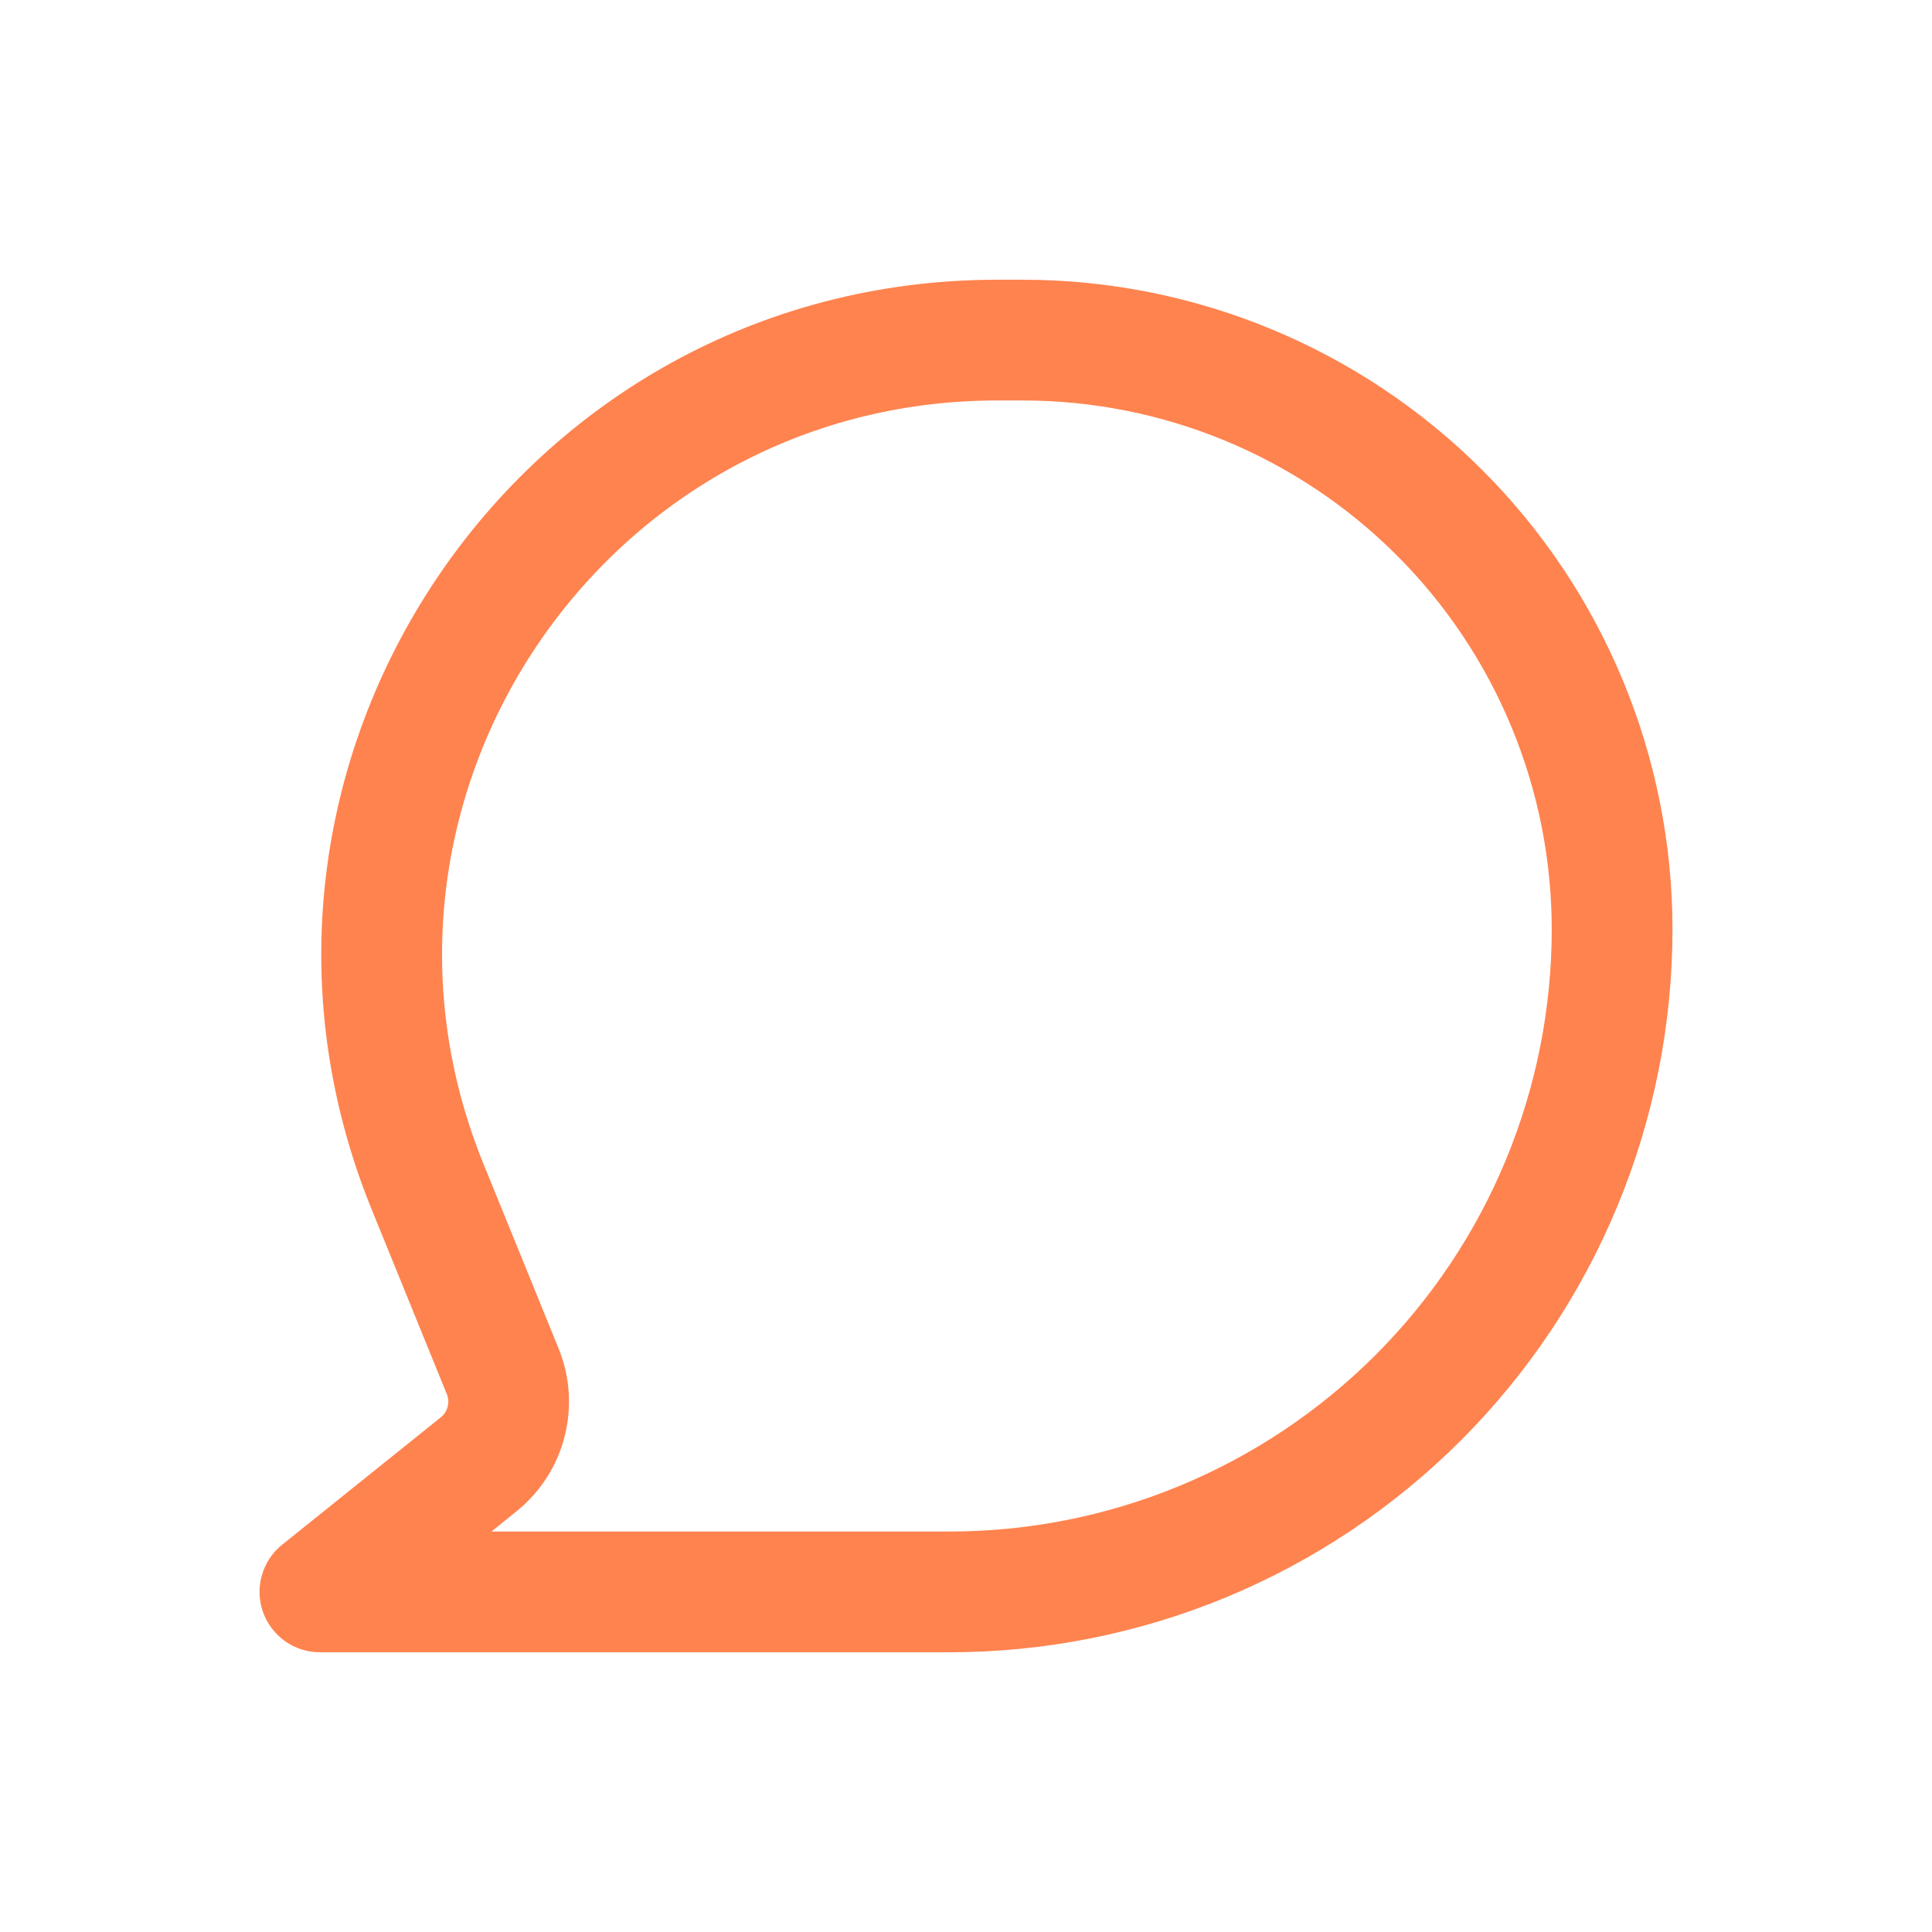
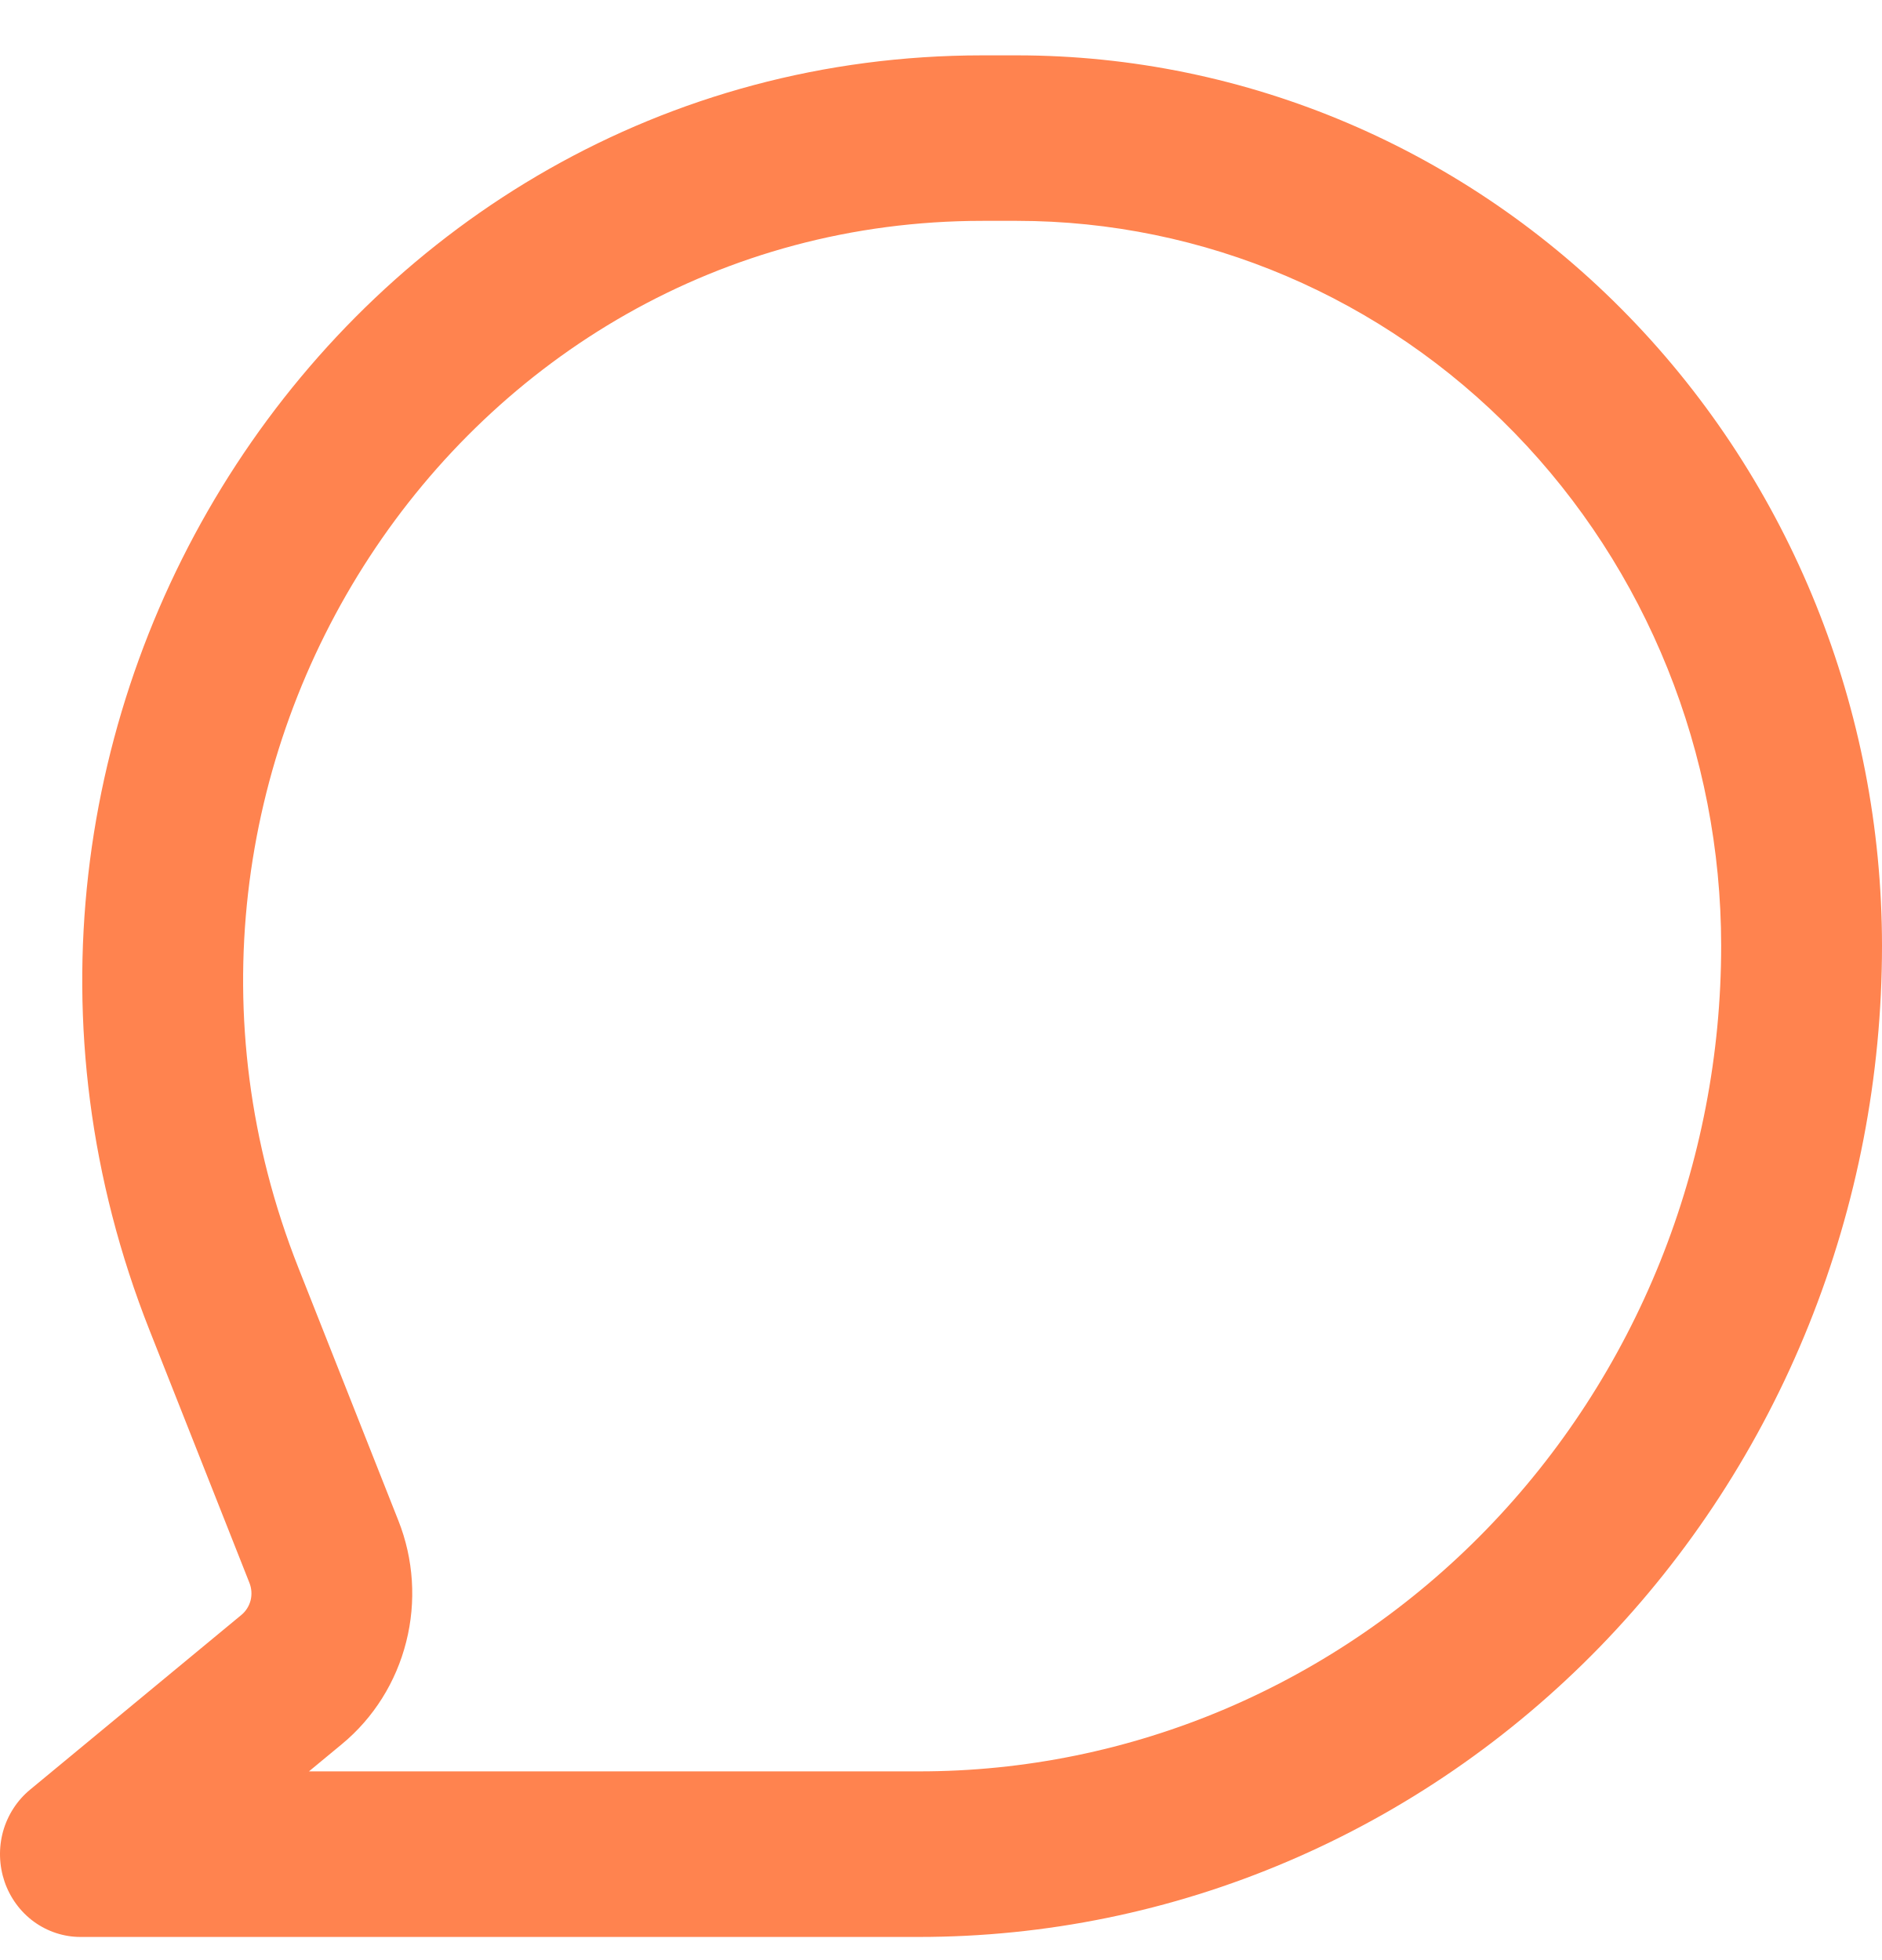
- <svg xmlns="http://www.w3.org/2000/svg" width="28" height="28" viewBox="0 0 28 28" fill="none">
-   <path fill-rule="evenodd" clip-rule="evenodd" d="M5.389 17.534C2.767 11.097 7.502 4.054 14.452 4.054H14.826C17.323 4.055 19.716 5.047 21.482 6.812C23.247 8.577 24.238 10.971 24.239 13.467C24.239 14.843 23.968 16.206 23.442 17.477C22.916 18.749 22.144 19.904 21.171 20.877C20.197 21.85 19.042 22.622 17.771 23.149C16.499 23.675 15.136 23.946 13.76 23.946H4.637C4.455 23.946 4.279 23.89 4.131 23.785C3.983 23.68 3.871 23.532 3.811 23.361C3.75 23.19 3.745 23.005 3.795 22.831C3.844 22.656 3.947 22.502 4.088 22.388L6.388 20.541C6.437 20.502 6.472 20.448 6.488 20.387C6.504 20.326 6.499 20.261 6.475 20.203L5.389 17.534ZM14.452 5.804C8.743 5.804 4.855 11.587 7.009 16.873L8.096 19.544C8.262 19.951 8.291 20.401 8.181 20.826C8.071 21.252 7.826 21.63 7.483 21.905L7.123 22.196H13.76C14.906 22.196 16.042 21.971 17.101 21.532C18.16 21.093 19.122 20.45 19.933 19.64C20.744 18.829 21.387 17.867 21.825 16.808C22.264 15.748 22.489 14.613 22.489 13.467C22.488 11.435 21.681 9.486 20.244 8.049C18.807 6.612 16.858 5.805 14.826 5.804H14.452Z" fill="#FF834F" />
+ <svg xmlns="http://www.w3.org/2000/svg" width="24" height="25" viewBox="0 0 24 25" fill="none">
+   <path fill-rule="evenodd" clip-rule="evenodd" d="M1.908 16.97C-1.165 9.204 4.385 0.706 12.53 0.706H12.969C15.894 0.707 18.7 1.903 20.768 4.033C22.837 6.163 23.999 9.051 24 12.063C24 13.723 23.683 15.367 23.066 16.901C22.449 18.436 21.544 19.829 20.404 21.004C19.263 22.178 17.909 23.109 16.419 23.744C14.929 24.38 13.332 24.706 11.719 24.706H1.026C0.814 24.706 0.607 24.638 0.433 24.512C0.26 24.386 0.129 24.207 0.058 24.001C-0.012 23.794 -0.019 23.571 0.039 23.36C0.098 23.15 0.218 22.964 0.384 22.827L3.079 20.598C3.136 20.551 3.177 20.485 3.196 20.412C3.214 20.338 3.209 20.261 3.181 20.19L1.908 16.97ZM12.53 2.817C5.839 2.817 1.282 9.795 3.806 16.173L5.08 19.395C5.275 19.886 5.31 20.429 5.18 20.942C5.051 21.455 4.764 21.912 4.363 22.244L3.94 22.594H11.719C13.062 22.595 14.393 22.323 15.634 21.794C16.875 21.264 18.003 20.489 18.953 19.511C19.904 18.532 20.657 17.371 21.171 16.093C21.685 14.815 21.949 13.446 21.949 12.063C21.948 9.611 21.002 7.26 19.318 5.526C17.634 3.792 15.35 2.818 12.969 2.817H12.53Z" fill="#FF834F" />
</svg>
